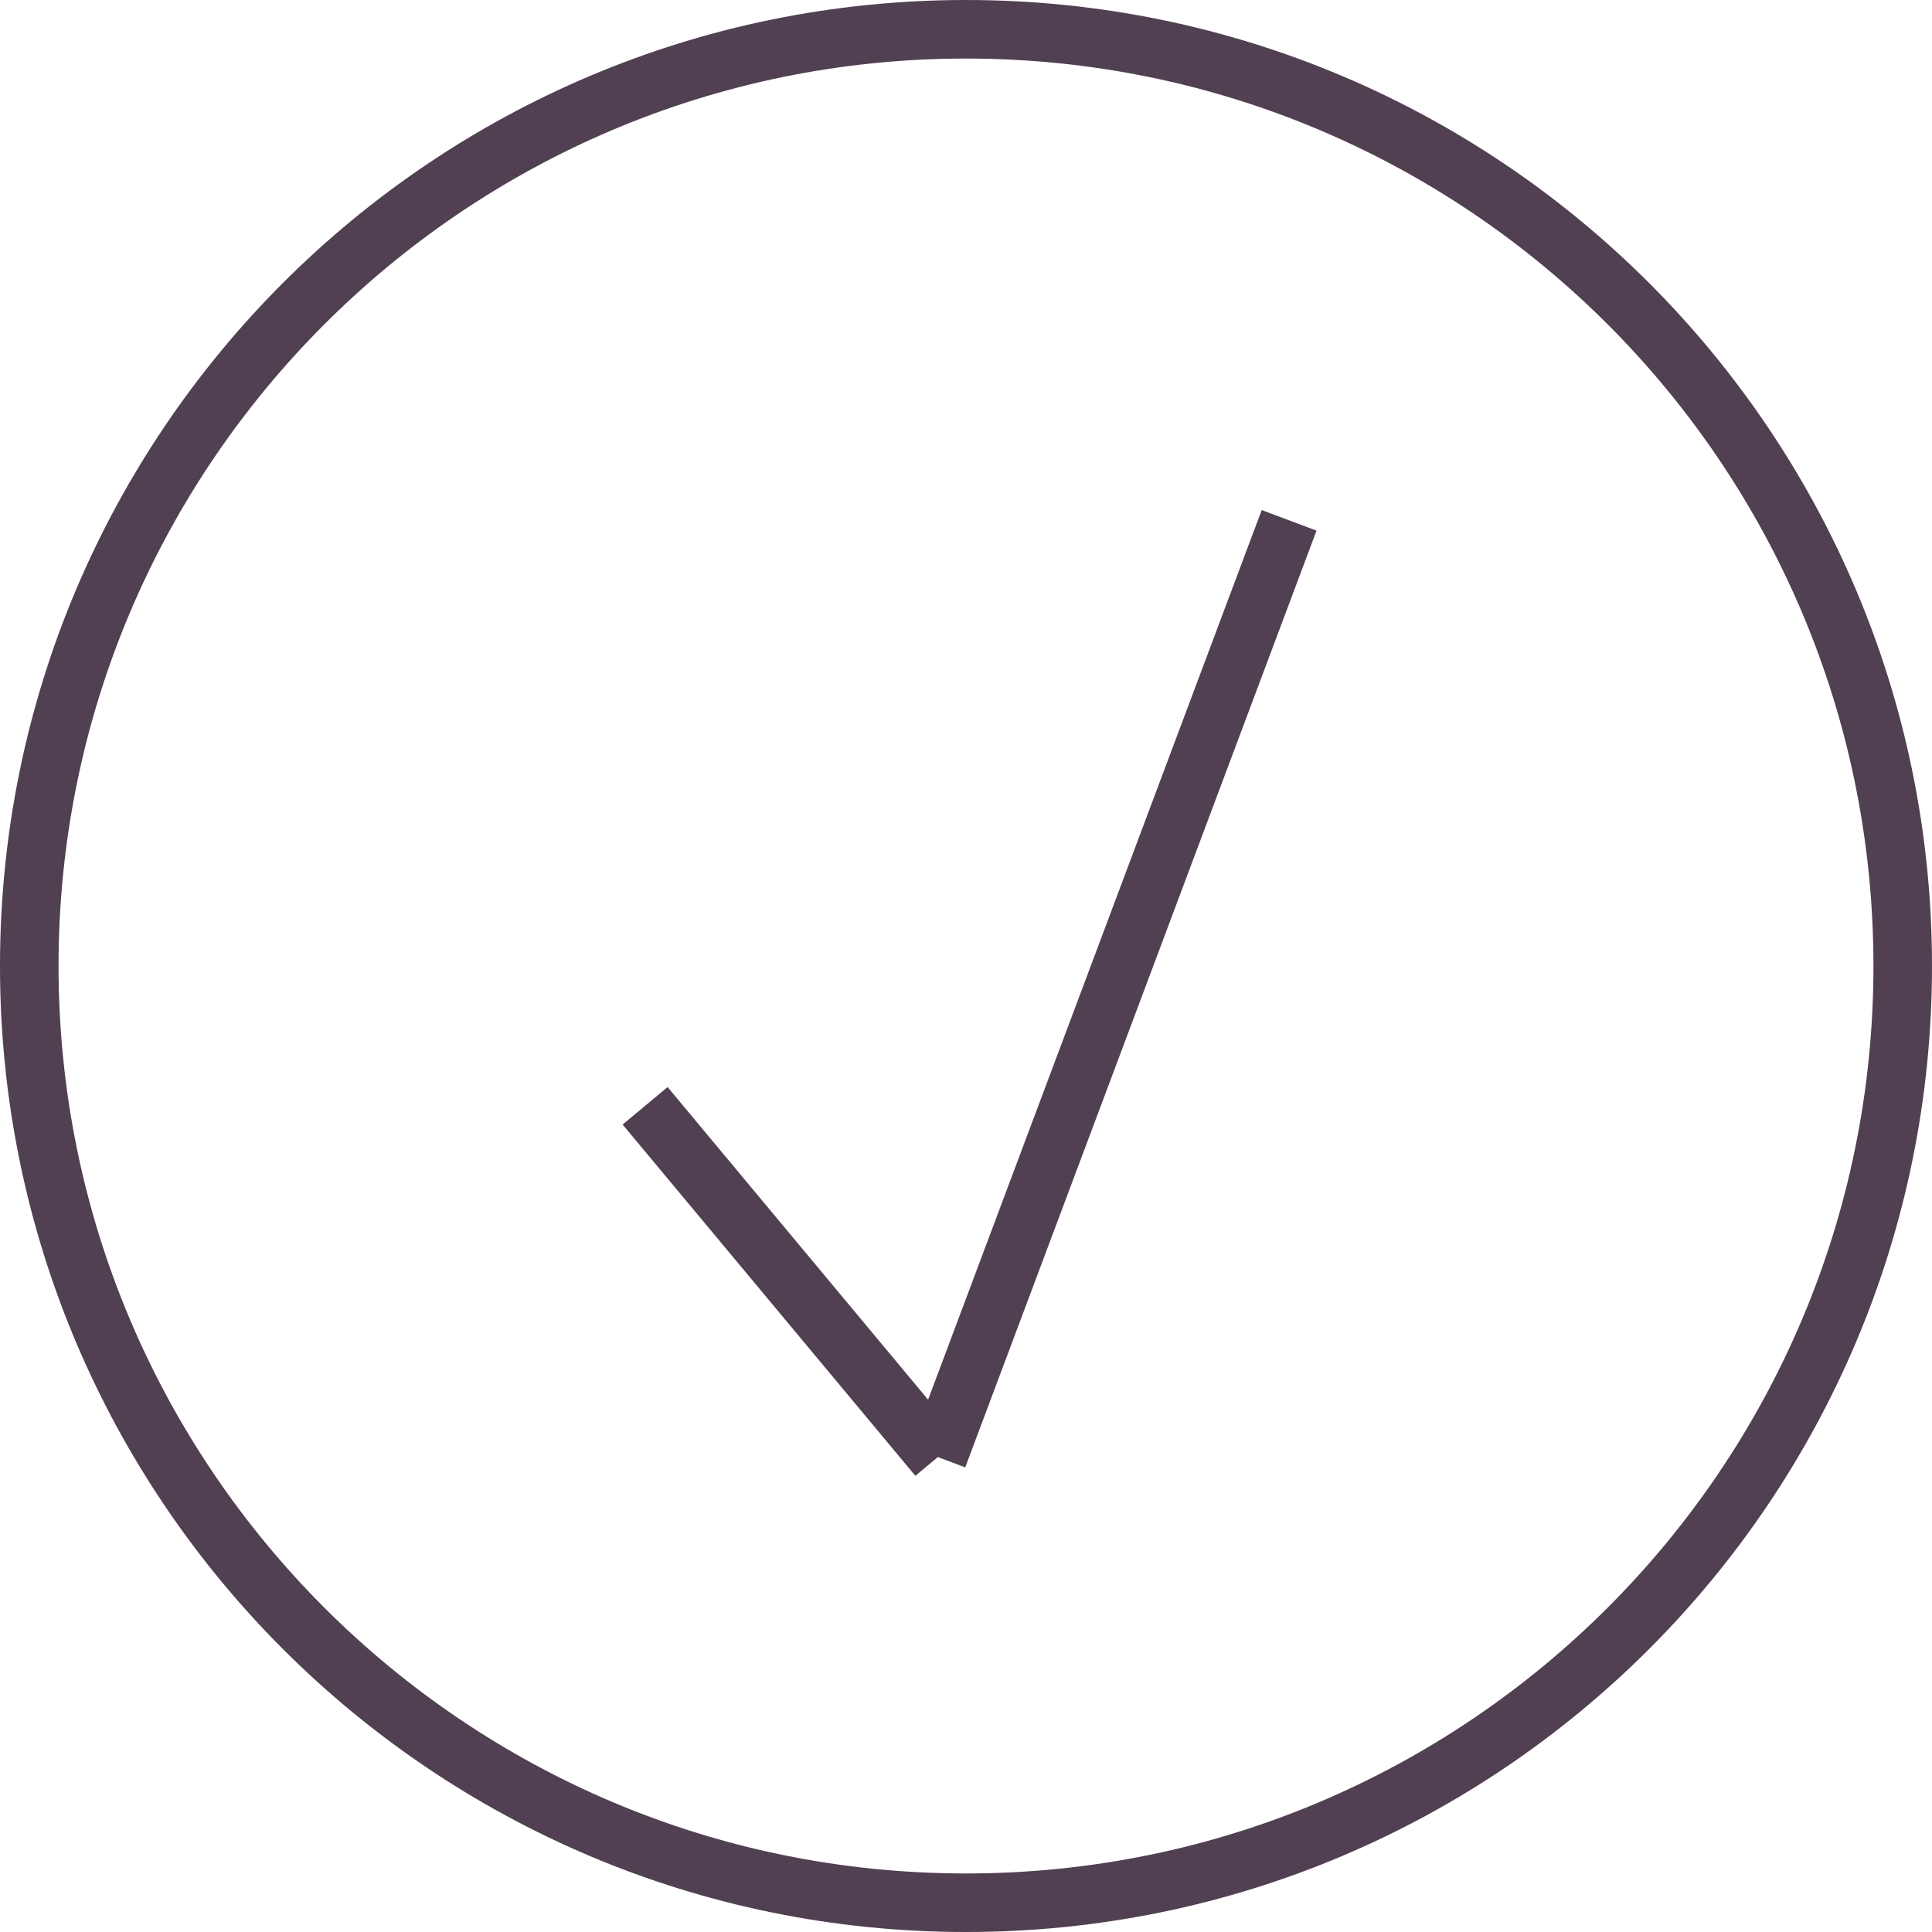
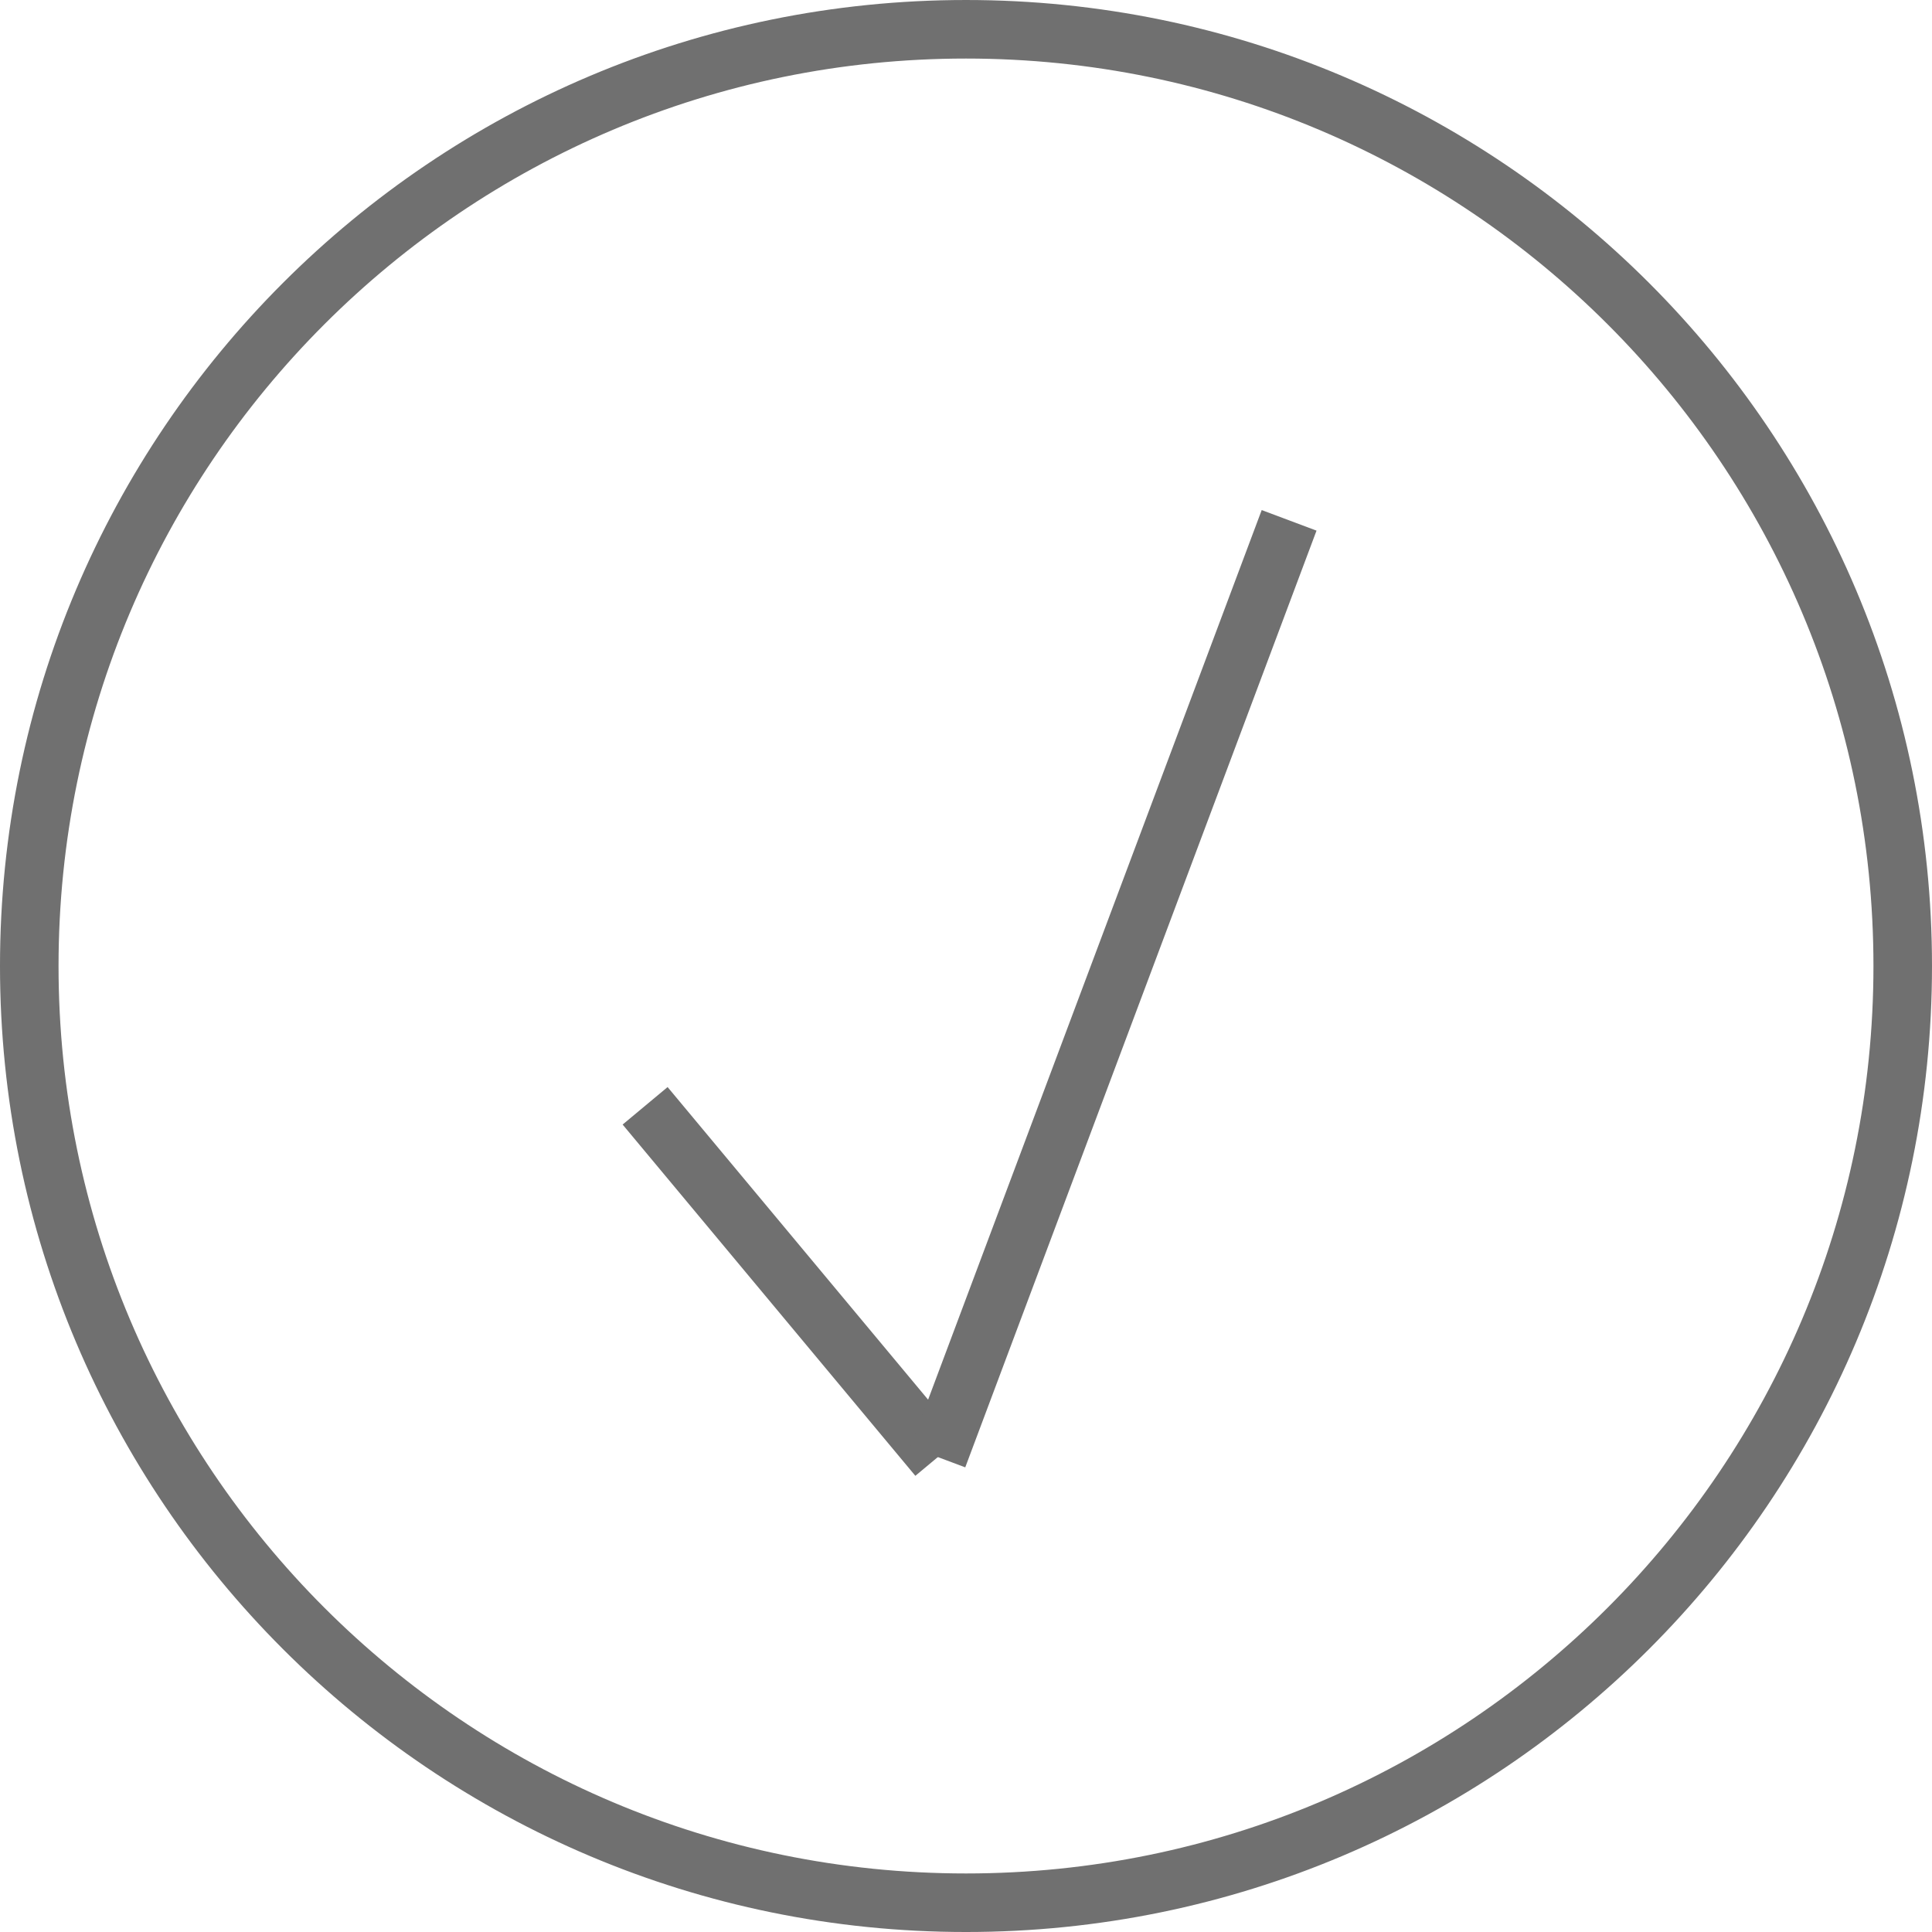
<svg xmlns="http://www.w3.org/2000/svg" width="33" height="33" viewBox="0 0 33 33">
  <g id="Group_3" data-name="Group 3" transform="translate(-388.481 -360.612)">
    <g id="Group_1" data-name="Group 1" transform="translate(-748 -2180)">
-       <circle id="Ellipse_5" data-name="Ellipse 5" cx="16" cy="16" r="16" transform="translate(1136.981 2541.112)" stroke-width="1" stroke="#514051" stroke-linecap="round" stroke-linejoin="round" fill="none" />
+       <circle id="Ellipse_5" data-name="Ellipse 5" cx="16" cy="16" r="16" transform="translate(1136.981 2541.112)" stroke-width="1" stroke="#707070" stroke-linecap="round" stroke-linejoin="round" fill="none" />
    </g>
    <g id="Group_2" data-name="Group 2" transform="translate(0 2)">
-       <line id="Line_1" data-name="Line 1" x2="5" y2="6" transform="translate(399.5 377.5)" fill="none" stroke="#514051" stroke-width="1" />
-       <line id="Line_2" data-name="Line 2" y1="16" x2="6" transform="translate(404.5 367.5)" fill="none" stroke="#514051" stroke-width="1" />
+       <line id="Line_1" data-name="Line 1" x2="5" y2="6" transform="translate(399.5 377.5)" fill="none" stroke="#707070" stroke-width="1" />
+       <line id="Line_2" data-name="Line 2" y1="16" x2="6" transform="translate(404.5 367.5)" fill="none" stroke="#707070" stroke-width="1" />
    </g>
  </g>
</svg>
